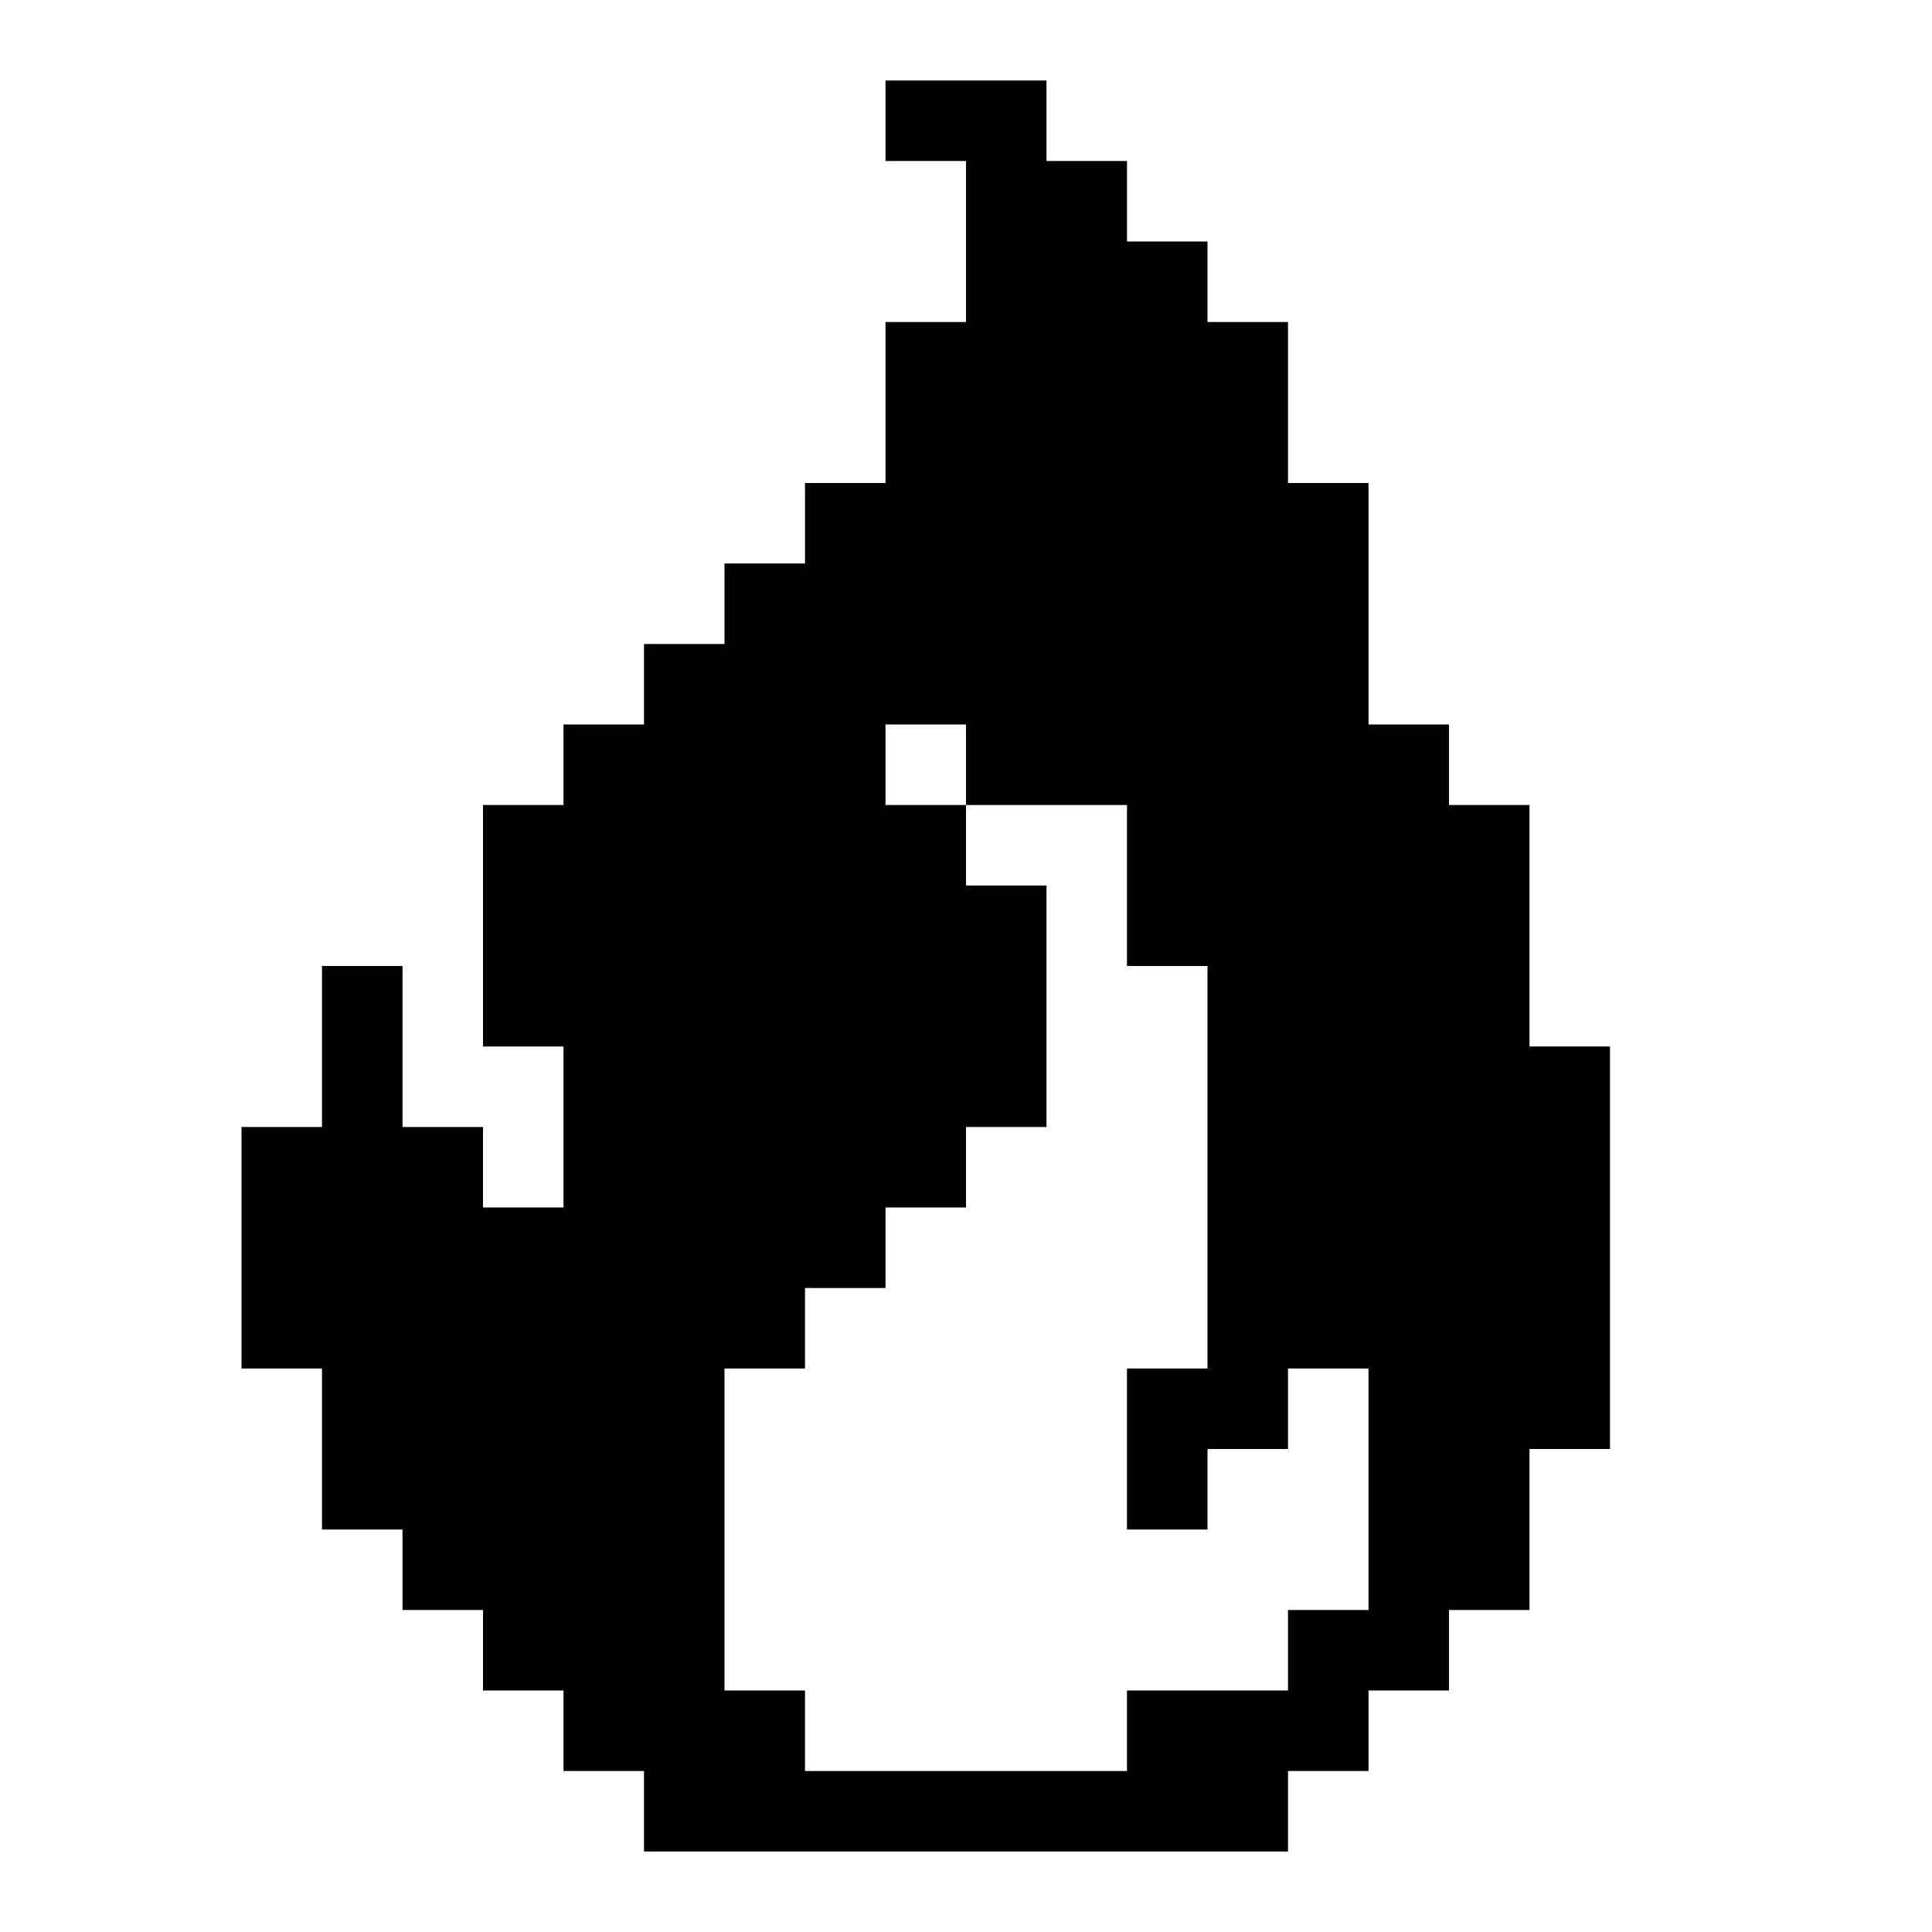
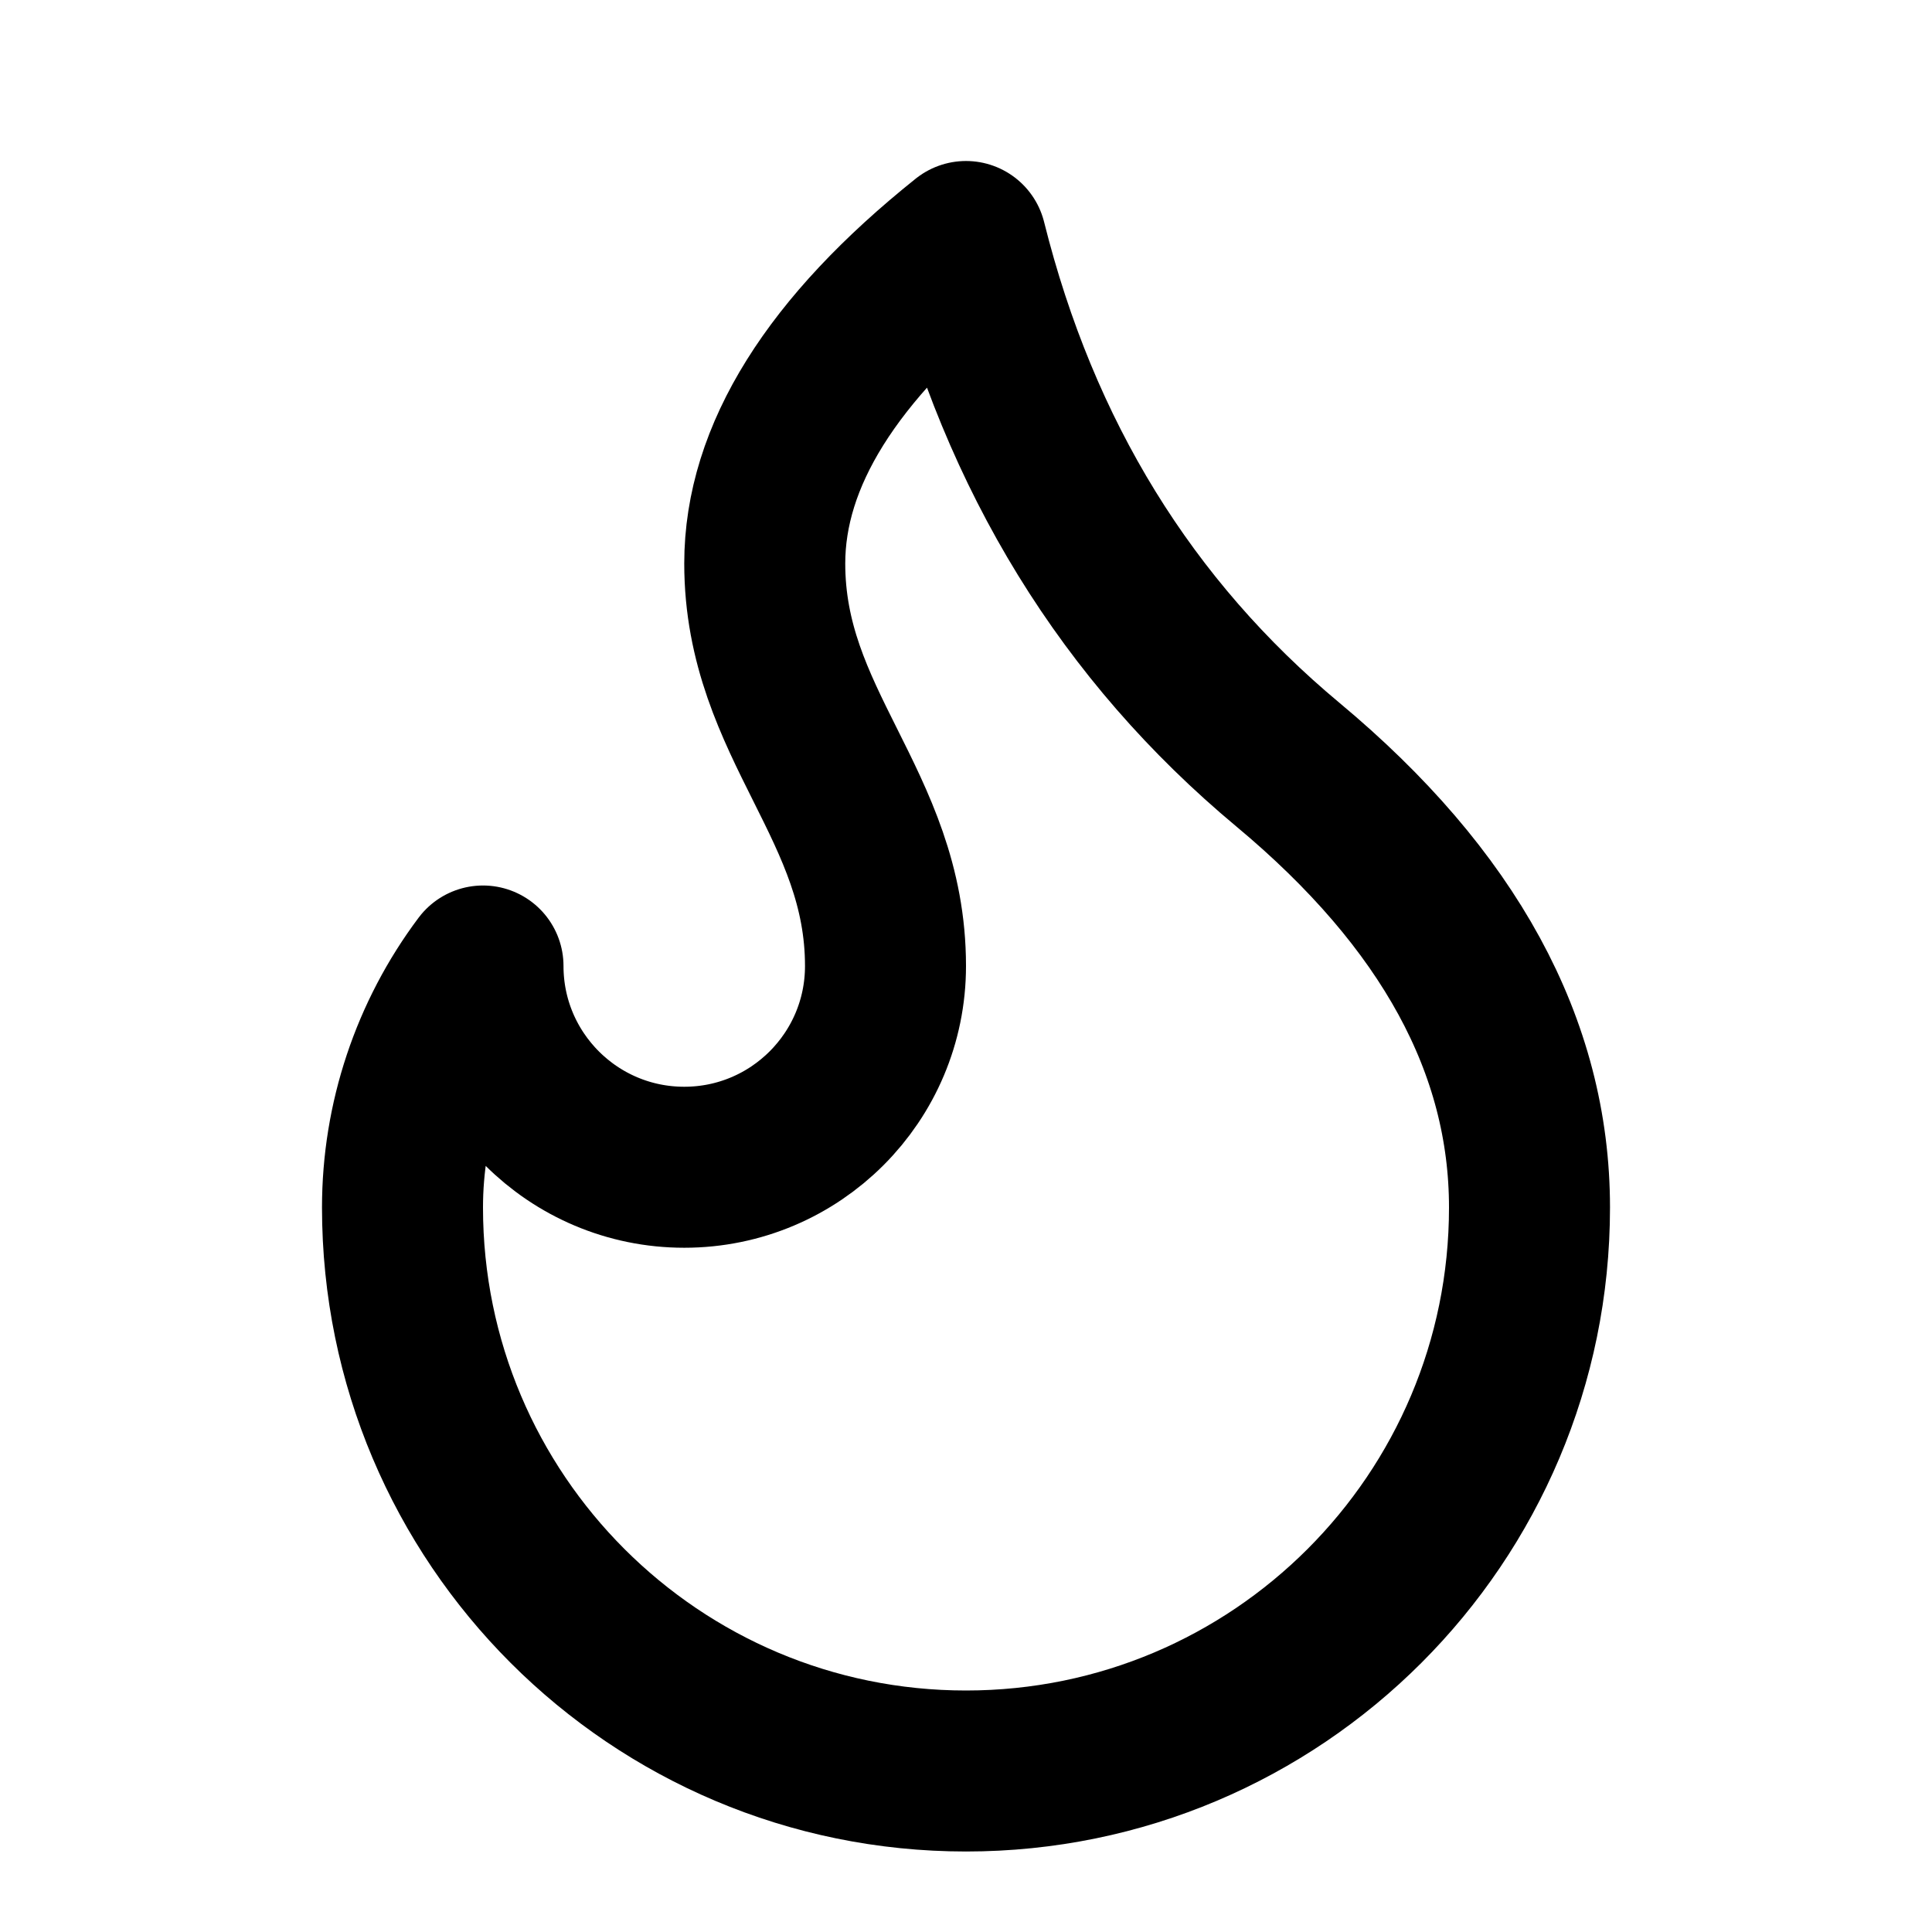
- <svg xmlns="http://www.w3.org/2000/svg" id="fire-solid" viewBox="0 0 24 24">
-   <path d="m19,13v-3h-1v-1h-1v-3h-1v-2h-1v-1h-1v-1h-1v-1h-2v1h1v2h-1v2h-1v1h-1v1h-1v1h-1v1h-1v3h1v2h-1v-1h-1v-2h-1v2h-1v3h1v2h1v1h1v1h1v1h1v1h8v-1h1v-1h1v-1h1v-2h1v-5h-1Zm-2,7h-1v1h-2v1h-4v-1h-1v-4h1v-1h1v-1h1v-1h1v-3h-1v-1h-1v-1h1v1h2v2h1v5h-1v2h1v-1h1v-1h1v3Z" />
+ <svg xmlns="http://www.w3.org/2000/svg" width="24" height="24" viewBox="0 0 24 24" fill="none" stroke="currentColor" stroke-width="2" stroke-linecap="round" stroke-linejoin="round" class="lucide lucide-flame-icon lucide-flame">
+   <path d="M12 3q1 4 4 6.5t3 5.5a1 1 0 0 1-14 0 5 5 0 0 1 1-3 1 1 0 0 0 5 0c0-2-1.5-3-1.5-5q0-2 2.5-4" />
</svg>
